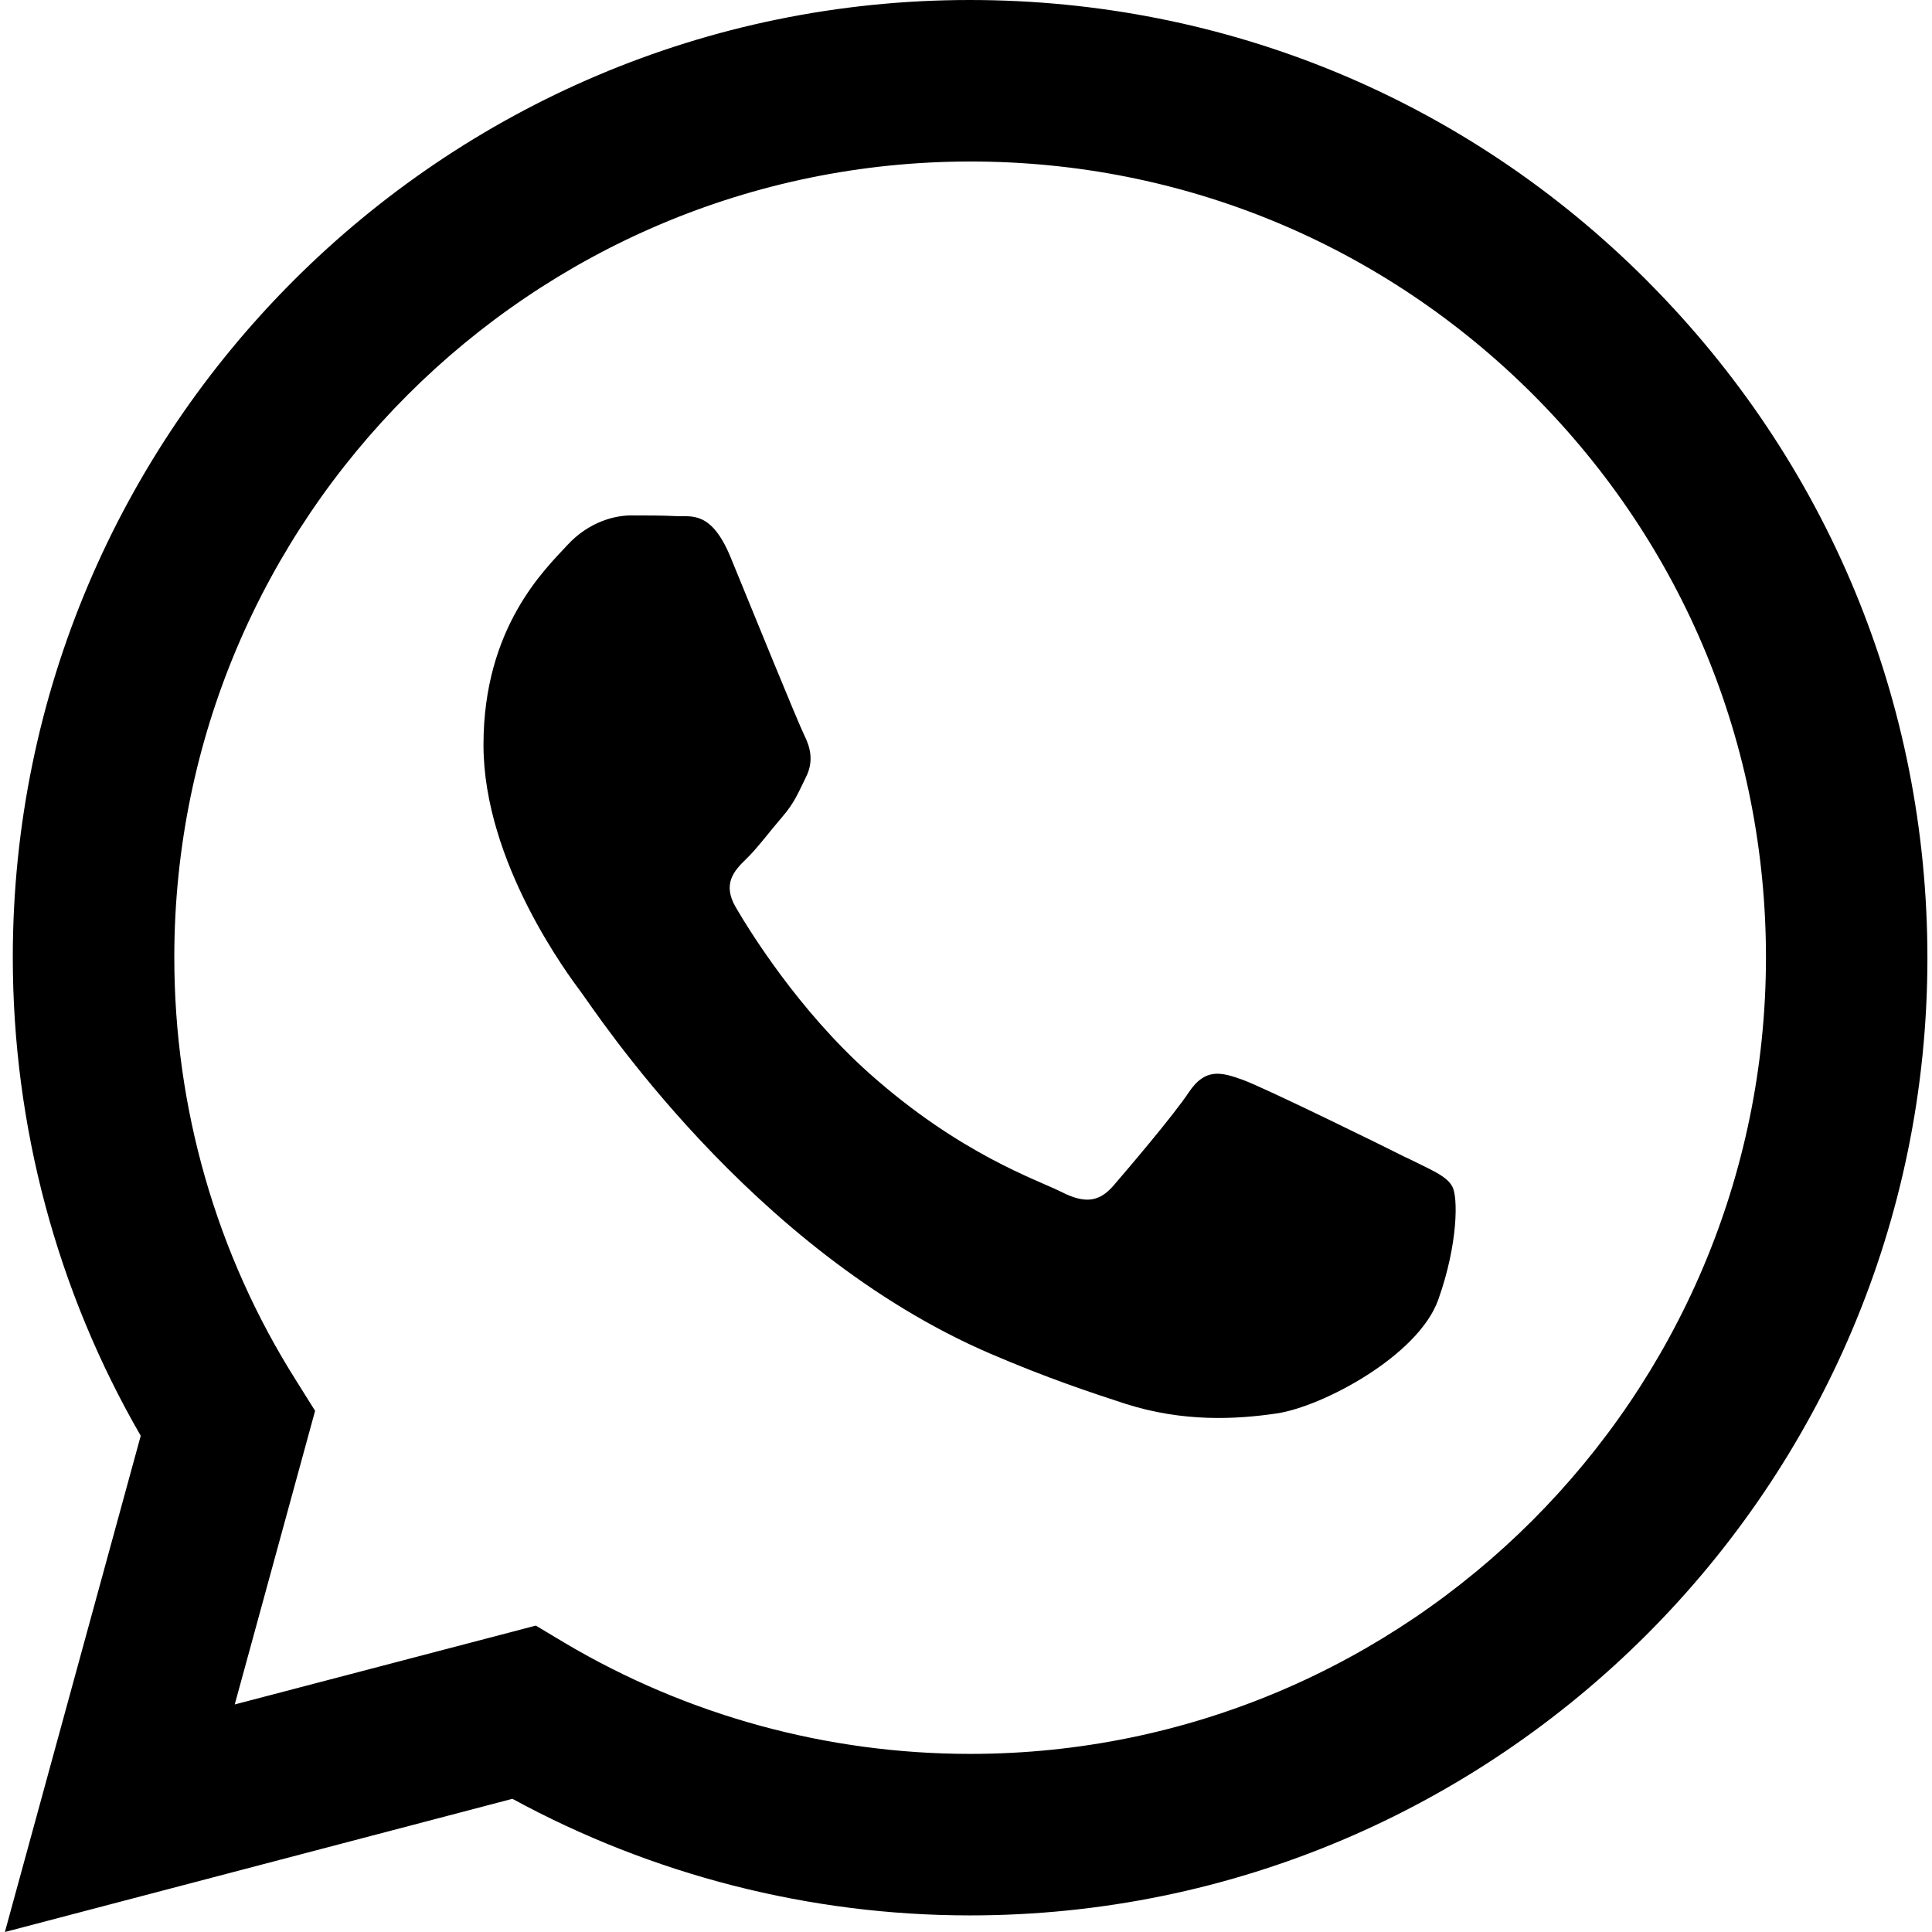
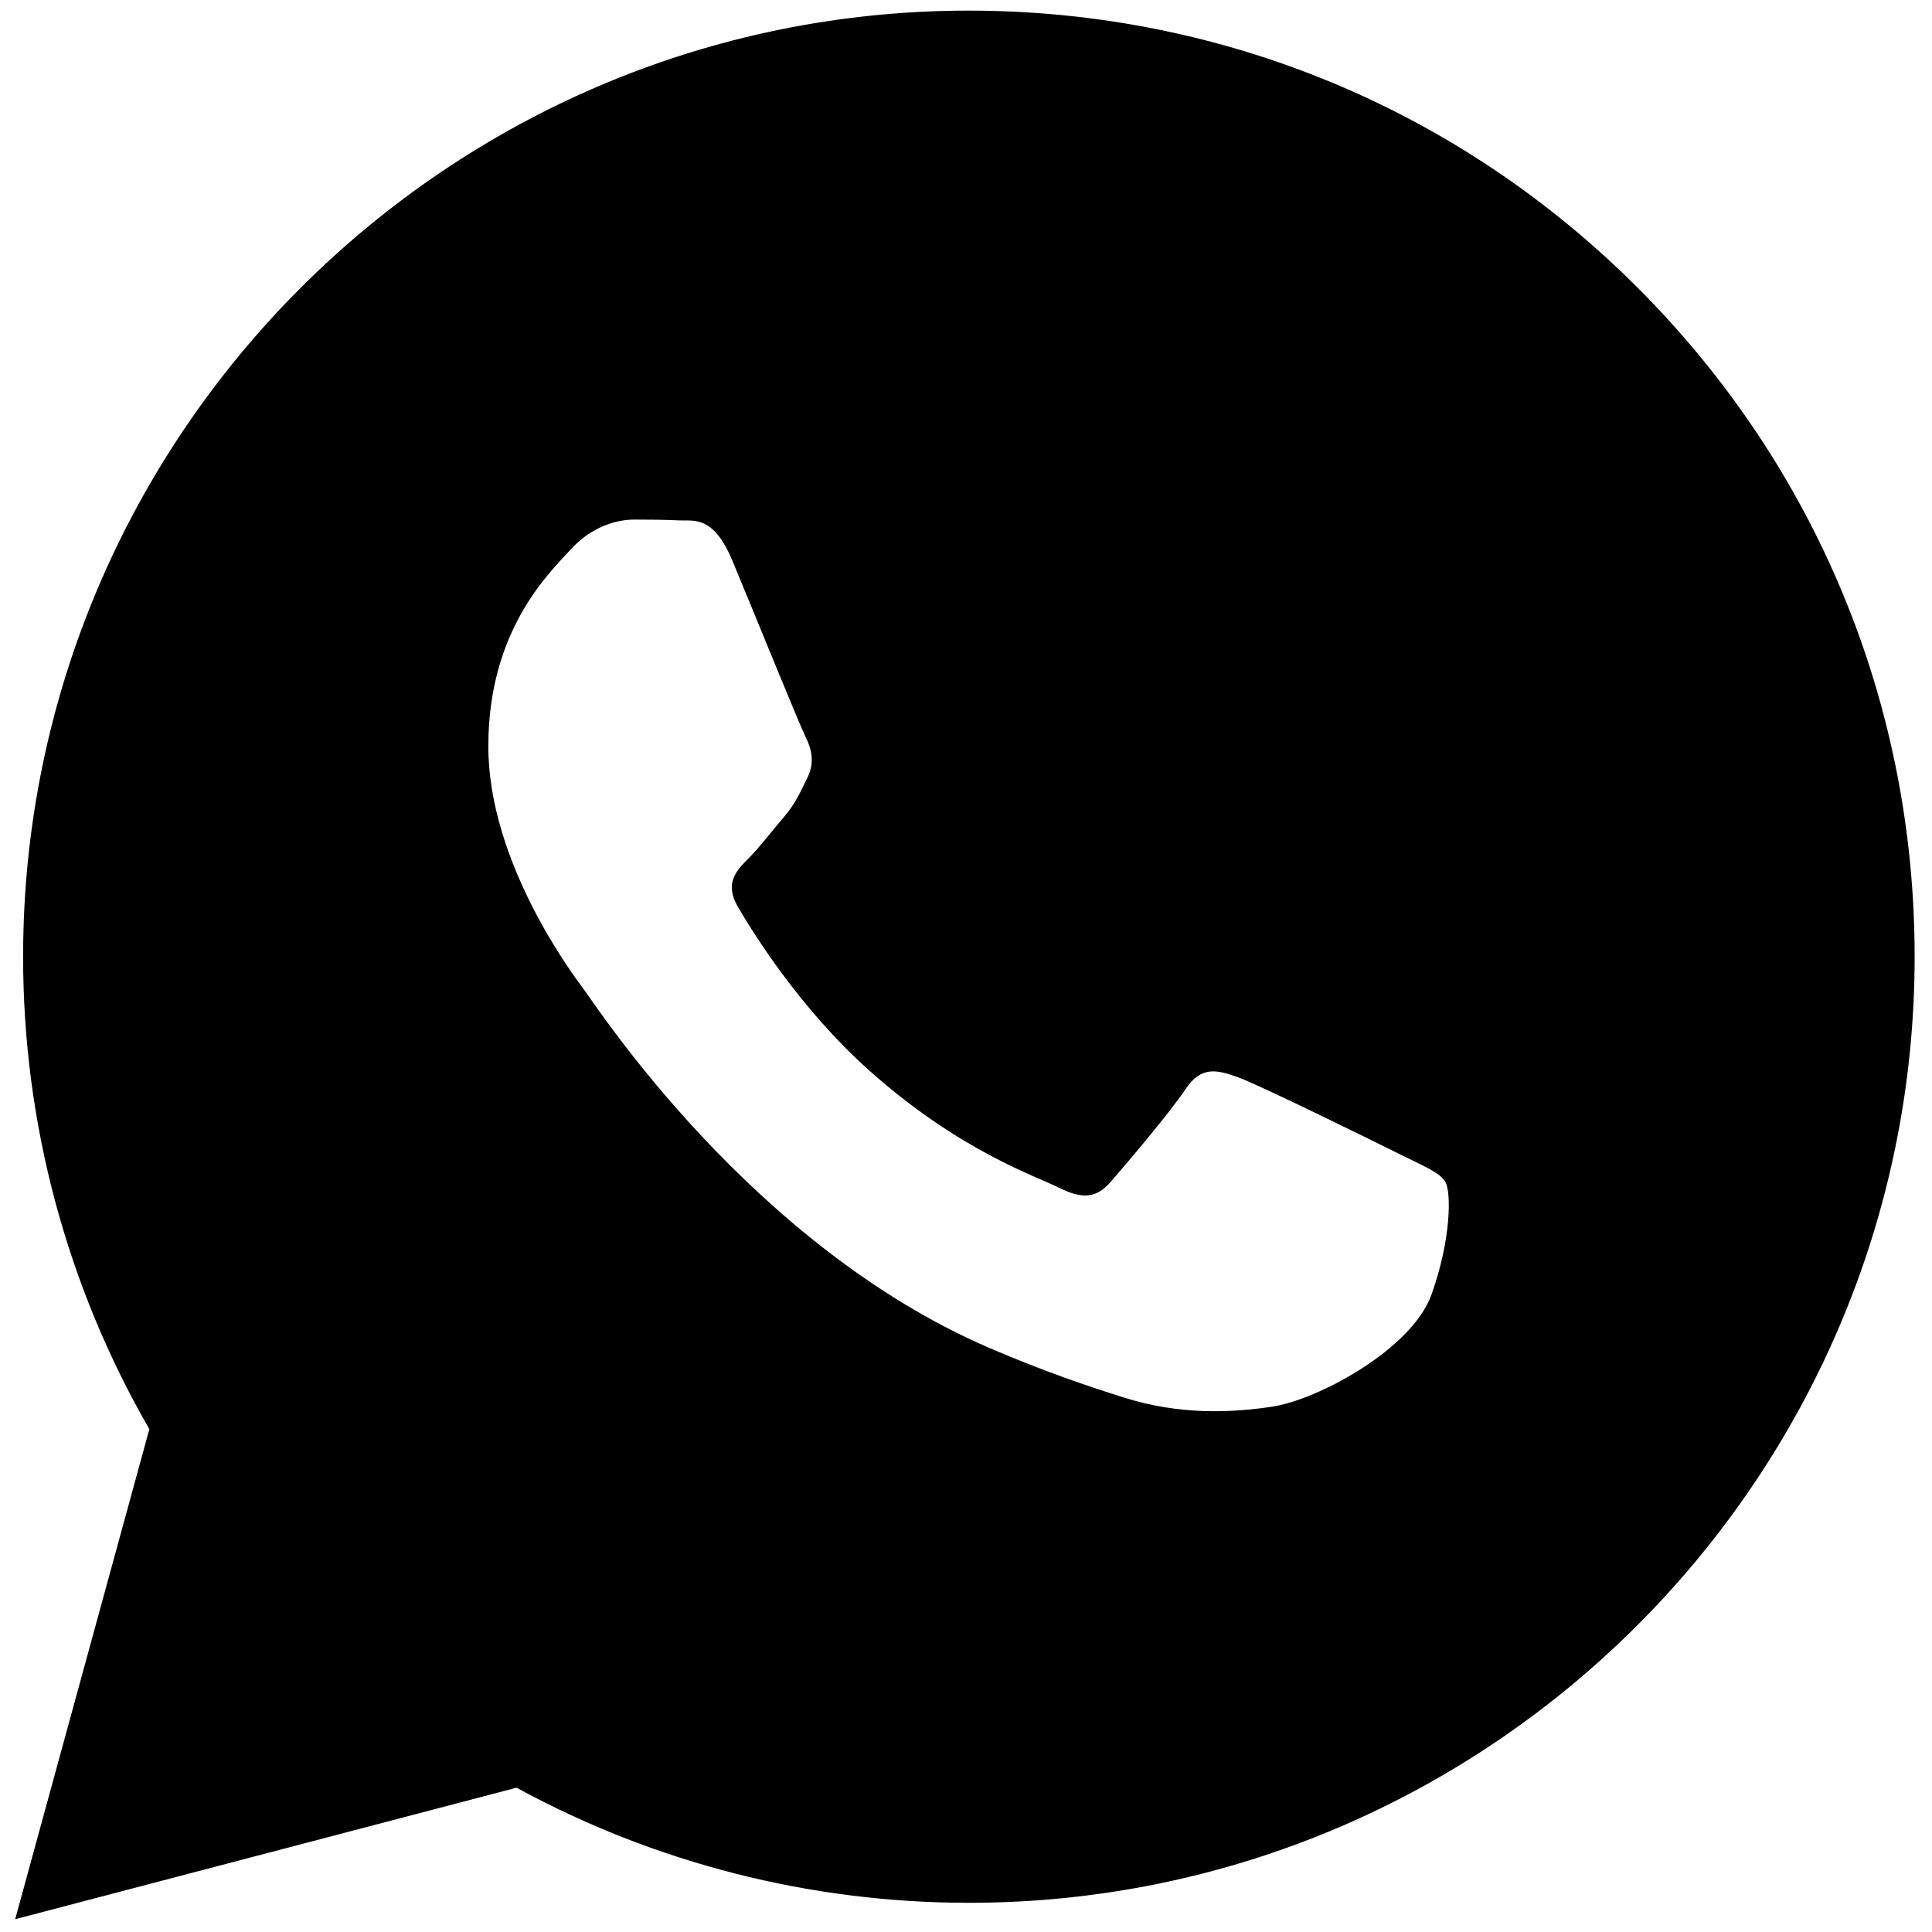
- <svg viewBox="0 0 32 32" xmlSpace="preserve">
-   <path d="M27.281 4.65c-2.994-3-6.975-4.65-11.219-4.65-8.738 0-15.85 7.112-15.85 15.856 0 2.794 0.731 5.525 2.119 7.925l-2.25 8.219 8.406-2.206c2.319 1.262 4.925 1.931 7.575 1.931h0.006c0 0 0 0 0 0 8.738 0 15.856-7.113 15.856-15.856 0-4.238-1.65-8.219-4.644-11.219zM16.069 29.050v0c-2.369 0-4.688-0.637-6.713-1.837l-0.481-0.288-4.987 1.306 1.331-4.863-0.313-0.5c-1.325-2.094-2.019-4.519-2.019-7.012 0-7.269 5.912-13.181 13.188-13.181 3.519 0 6.831 1.375 9.319 3.862 2.488 2.494 3.856 5.8 3.856 9.325-0.006 7.275-5.919 13.188-13.181 13.188zM23.294 19.175c-0.394-0.2-2.344-1.156-2.706-1.288s-0.625-0.2-0.894 0.2c-0.262 0.394-1.025 1.288-1.256 1.556-0.231 0.262-0.462 0.3-0.856 0.1s-1.675-0.619-3.188-1.969c-1.175-1.050-1.975-2.35-2.206-2.744s-0.025-0.613 0.175-0.806c0.181-0.175 0.394-0.463 0.594-0.694s0.262-0.394 0.394-0.662c0.131-0.262 0.069-0.494-0.031-0.694s-0.894-2.15-1.219-2.944c-0.319-0.775-0.65-0.669-0.894-0.681-0.231-0.012-0.494-0.012-0.756-0.012s-0.694 0.1-1.056 0.494c-0.363 0.394-1.387 1.356-1.387 3.306s1.419 3.831 1.619 4.1c0.2 0.262 2.794 4.269 6.769 5.981 0.944 0.406 1.681 0.65 2.256 0.837 0.95 0.3 1.813 0.256 2.494 0.156 0.762-0.113 2.344-0.956 2.675-1.881s0.331-1.719 0.231-1.881c-0.094-0.175-0.356-0.275-0.756-0.475z" />
+ <svg xmlns="http://www.w3.org/2000/svg" version="1.1" width="256" height="256" viewBox="0 0 256 256" xml:space="preserve">
+   <g style="stroke: none; stroke-width: 0; stroke-dasharray: none; stroke-linecap: butt; stroke-linejoin: miter; stroke-miterlimit: 10; fill: none; fill-rule: nonzero; opacity: 1;" transform="translate(1.406593 1.406593) scale(2.81 2.81)">
+     <path d="M 76.735 13.079 C 68.315 4.649 57.117 0.005 45.187 0 C 20.605 0 0.599 20.005 0.589 44.594 c -0.003 7.86 2.05 15.532 5.953 22.296 L 0.215 90 l 23.642 -6.202 c 6.514 3.553 13.848 5.426 21.312 5.428 h 0.018 c 0.001 0 -0.001 0 0 0 c 24.579 0 44.587 -20.007 44.597 -44.597 C 89.789 32.713 85.155 21.509 76.735 13.079 z M 27.076 46.217 c -0.557 -0.744 -4.55 -6.042 -4.55 -11.527 c 0 -5.485 2.879 -8.181 3.9 -9.296 c 1.021 -1.115 2.229 -1.394 2.972 -1.394 s 1.487 0.007 2.136 0.039 c 0.684 0.035 1.603 -0.26 2.507 1.913 c 0.929 2.231 3.157 7.717 3.436 8.274 c 0.279 0.558 0.464 1.208 0.093 1.952 c -0.371 0.743 -0.557 1.208 -1.114 1.859 c -0.557 0.651 -1.17 1.453 -1.672 1.952 c -0.558 0.556 -1.139 1.159 -0.489 2.274 c 0.65 1.116 2.886 4.765 6.199 7.72 c 4.256 3.797 7.847 4.973 8.961 5.531 c 1.114 0.558 1.764 0.465 2.414 -0.279 c 0.65 -0.744 2.786 -3.254 3.529 -4.369 c 0.743 -1.115 1.486 -0.929 2.507 -0.558 c 1.022 0.372 6.5 3.068 7.614 3.625 c 1.114 0.558 1.857 0.837 2.136 1.302 c 0.279 0.465 0.279 2.696 -0.65 5.299 c -0.929 2.603 -5.381 4.979 -7.522 5.298 c -1.92 0.287 -4.349 0.407 -7.019 -0.442 c -1.618 -0.513 -3.694 -1.199 -6.353 -2.347 C 34.934 58.216 27.634 46.961 27.076 46.217 z" style="stroke: none; stroke-width: 1; stroke-dasharray: none; stroke-linecap: butt; stroke-linejoin: miter; stroke-miterlimit: 10; fill: rgb(0,0,0); fill-rule: evenodd; opacity: 1;" transform=" matrix(1 0 0 1 0 0) " stroke-linecap="round" />
+   </g>
</svg>
